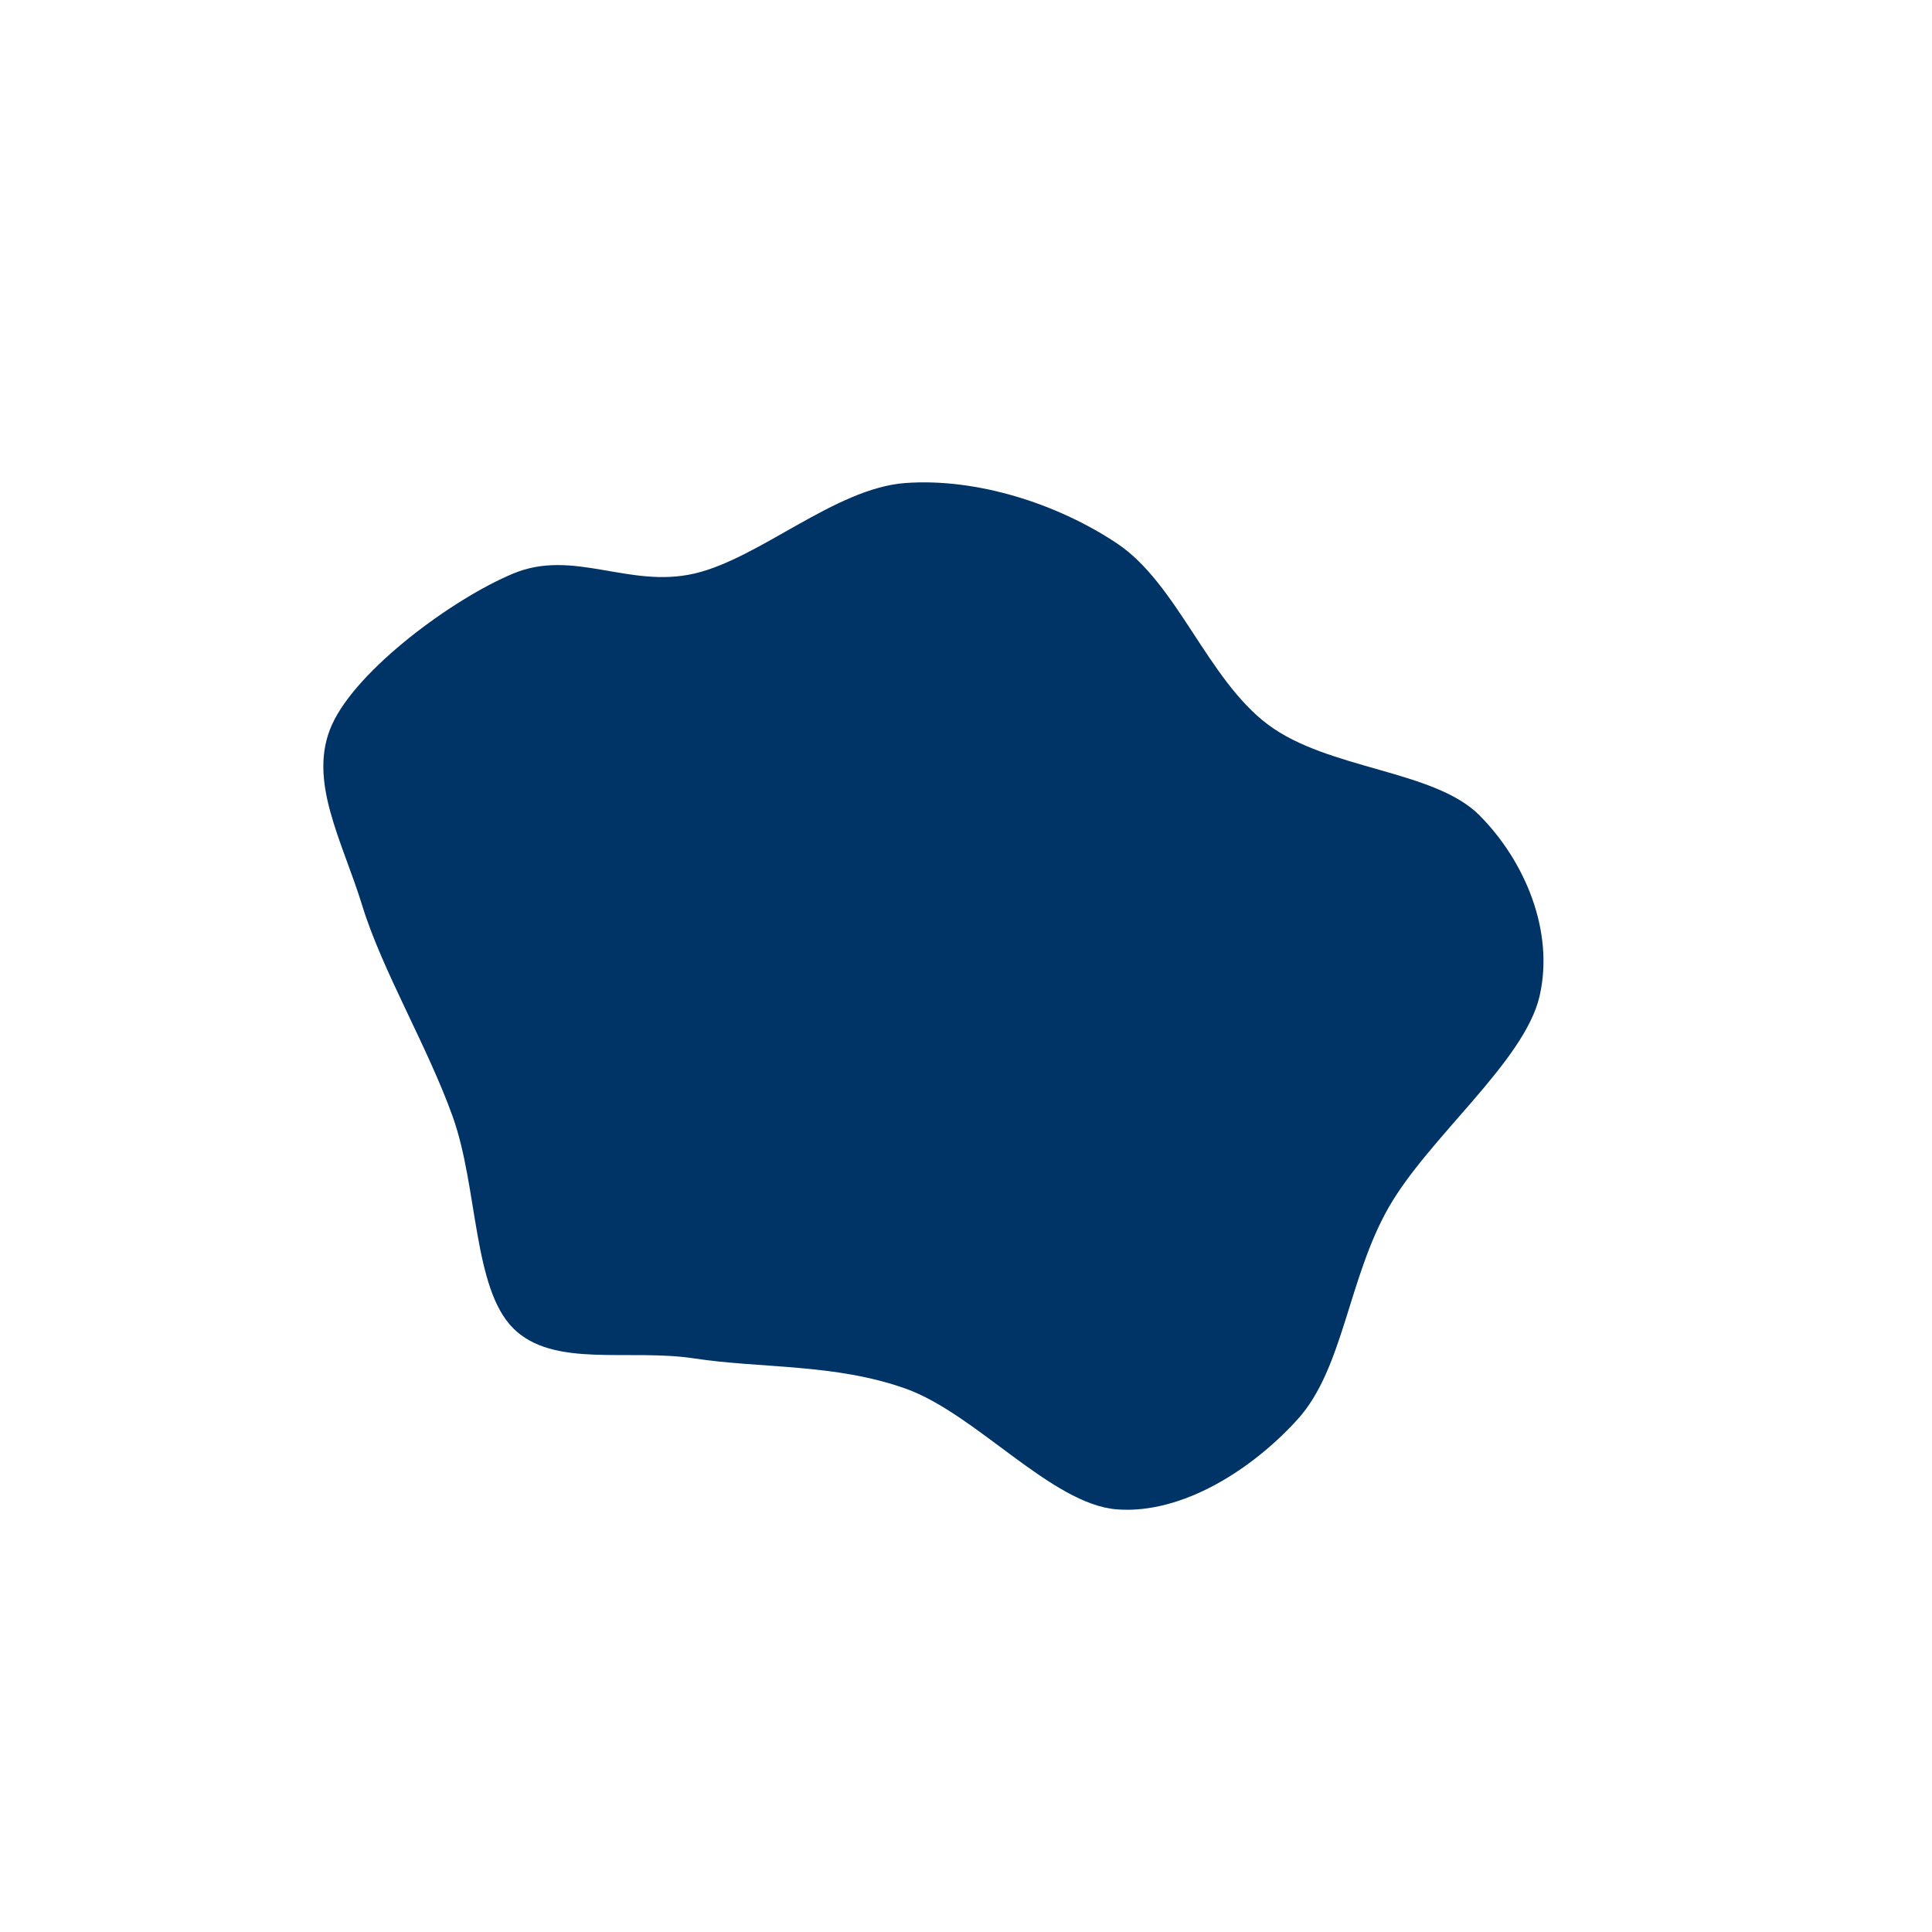
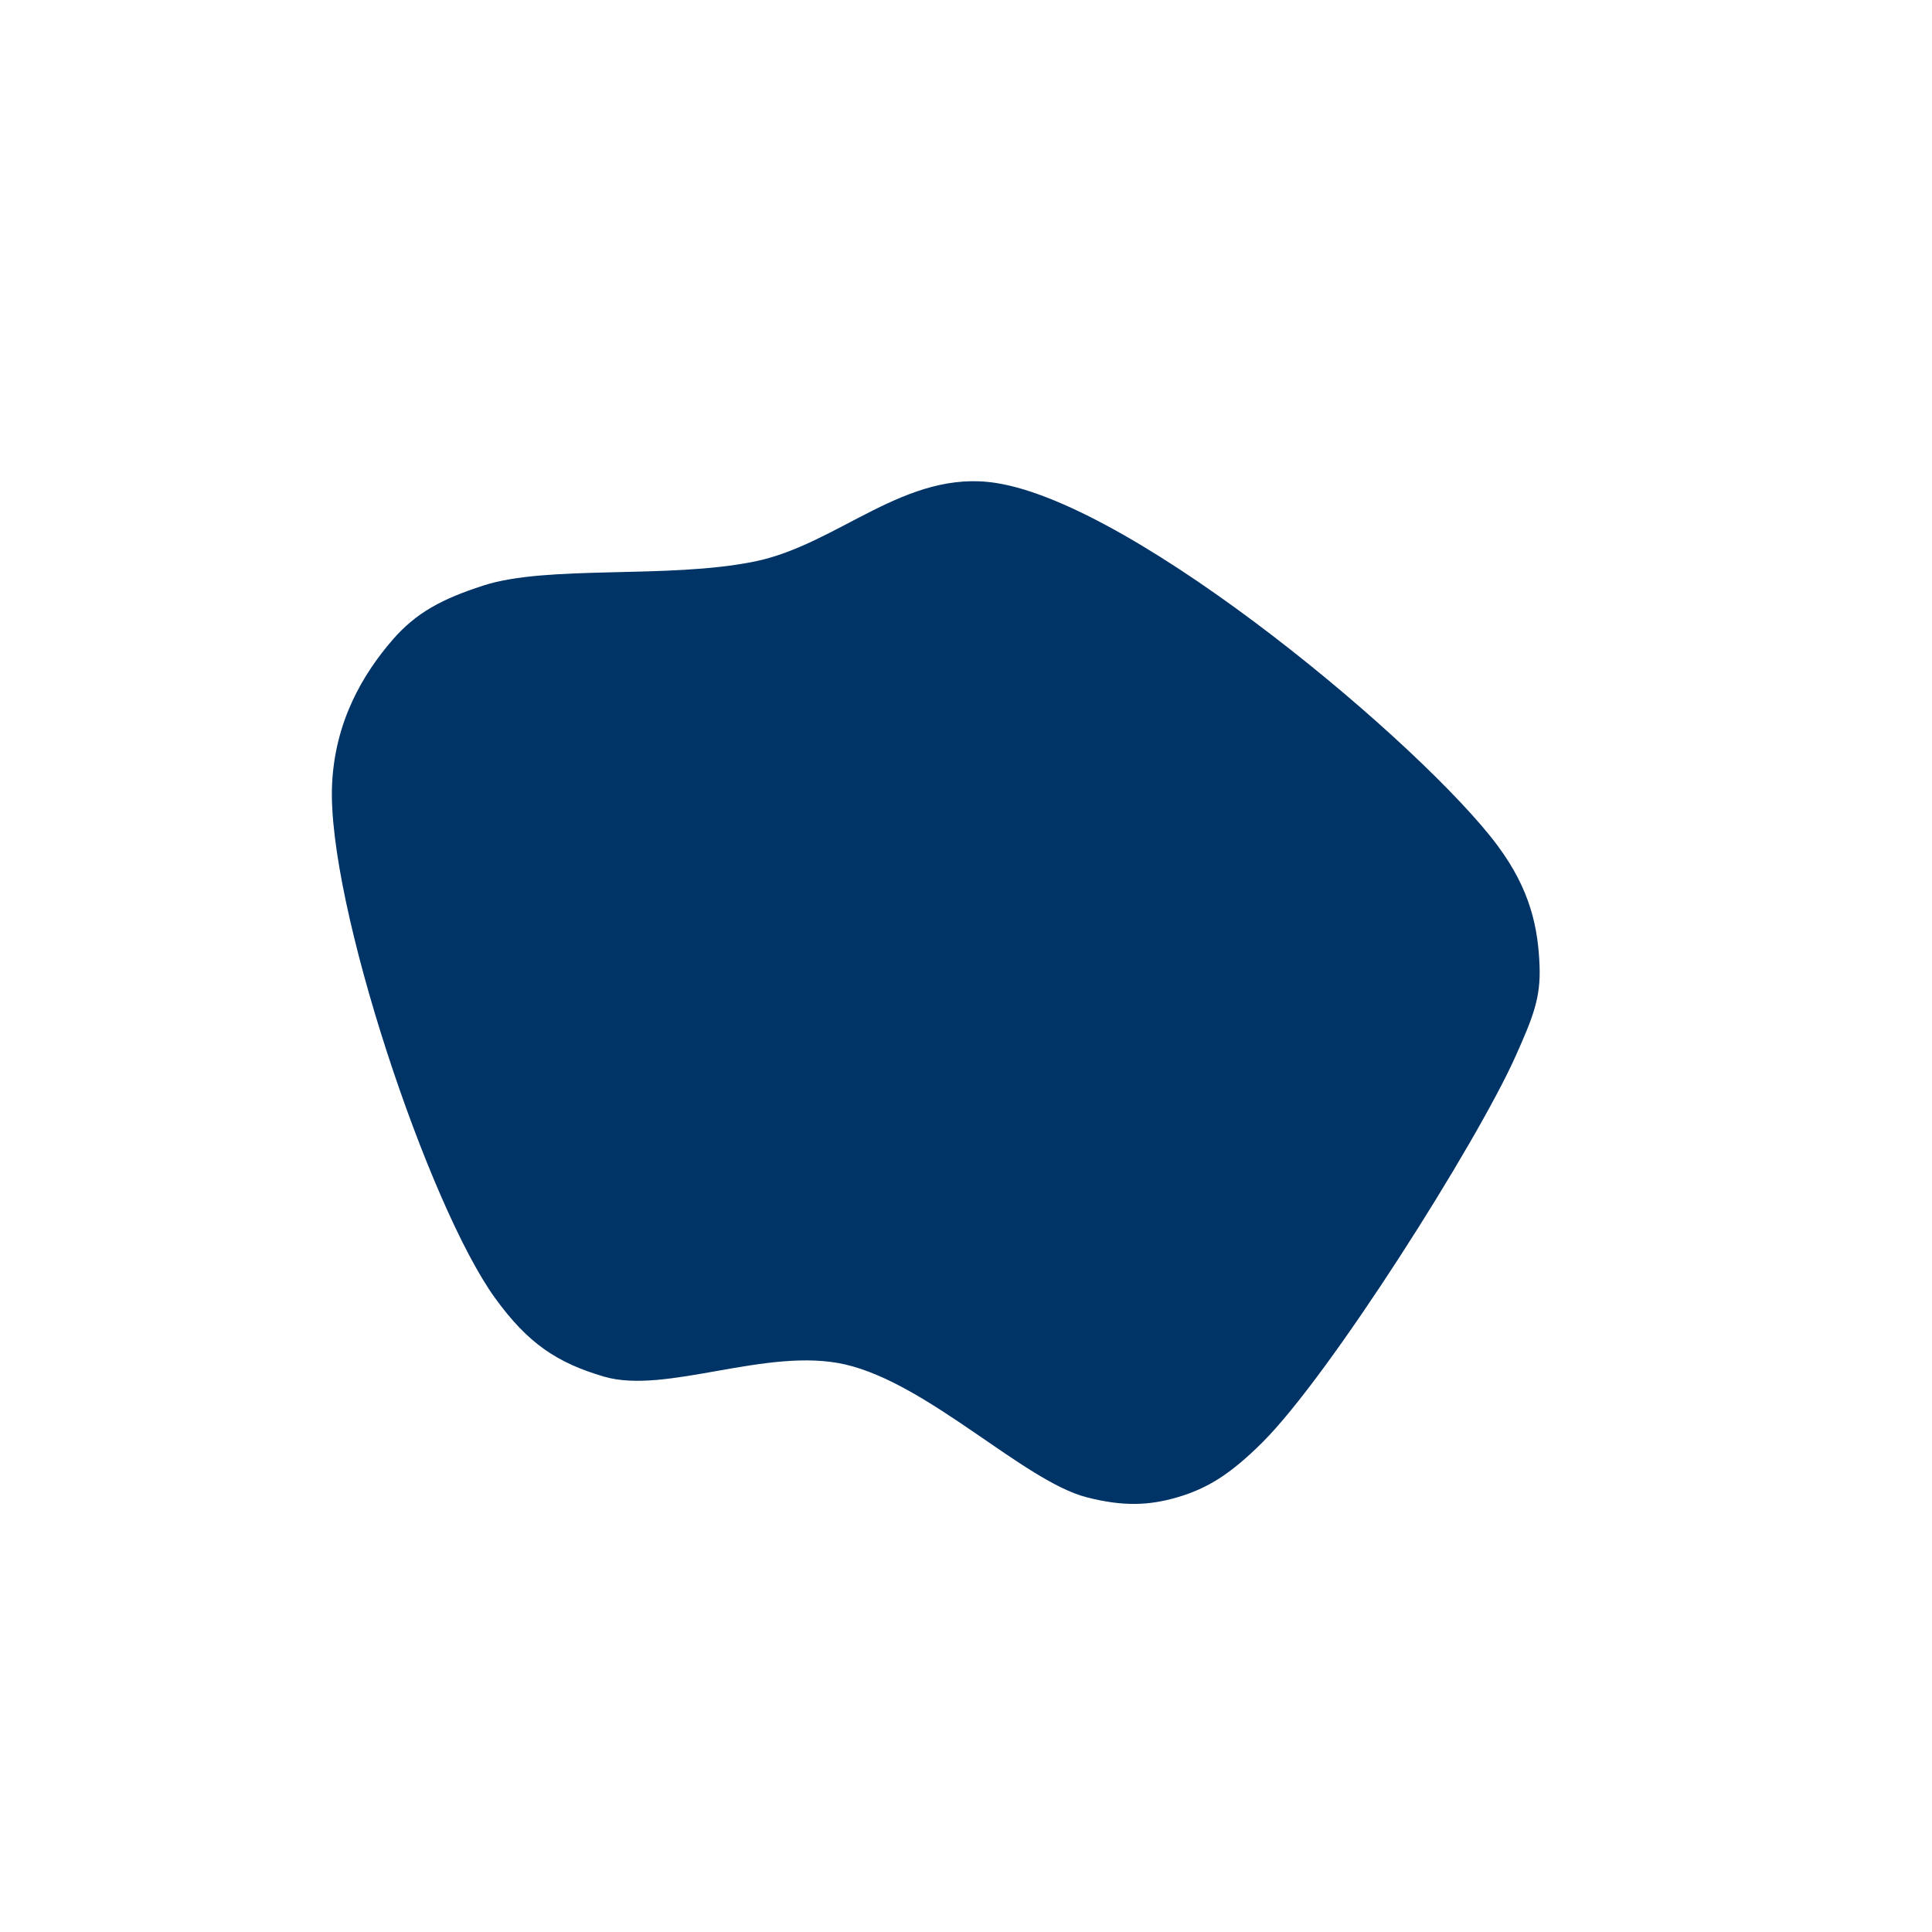
<svg xmlns="http://www.w3.org/2000/svg" viewBox="0 0 64 64" width="64" height="64">
-   <path d="M 30 16 C 32.333 15.833 35 16.667 37 18 C 39 19.333 40 22.5 42 24 C 44 25.5 47.5 25.5 49 27 C 50.5 28.5 51.5 30.833 51 33 C 50.5 35.167 47.333 37.667 46 40 C 44.667 42.333 44.5 45.333 43 47 C 41.5 48.667 39.167 50.167 37 50 C 34.833 49.833 32.333 46.833 30 46 C 27.667 45.167 25.167 45.333 23 45 C 20.833 44.667 18.333 45.333 17 44 C 15.667 42.667 15.833 39.333 15 37 C 14.167 34.667 12.667 32.167 12 30 C 11.333 27.833 10.167 25.833 11 24 C 11.833 22.167 15 19.833 17 19 C 19 18.167 20.833 19.5 23 19 C 25.167 18.5 27.667 16.167 30 16 Z" fill="#003366" />
+   <path d="M 39 49.6 C 38.055 49.877 37.193 49.906 36 49.6 C 33.919 49.066 30.76 45.836 28 45.2 C 25.415 44.604 22.062 46.21 20 45.6 C 18.465 45.146 17.5 44.519 16.4 43 C 14.196 39.955 10.829 29.911 11 26 C 11.092 23.888 12.03 22.323 13 21.2 C 13.796 20.279 14.668 19.834 16 19.4 C 18.141 18.703 22.12 19.188 25 18.6 C 27.779 18.033 29.99 15.527 33 16 C 37.697 16.738 47.165 24.735 49.6 28 C 50.708 29.485 50.953 30.756 51 32 C 51.041 33.065 50.775 33.714 50.2 35 C 48.922 37.856 44.056 45.566 41.8 47.8 C 40.748 48.842 39.995 49.308 39 49.6 Z" fill="#003366" />
</svg>
